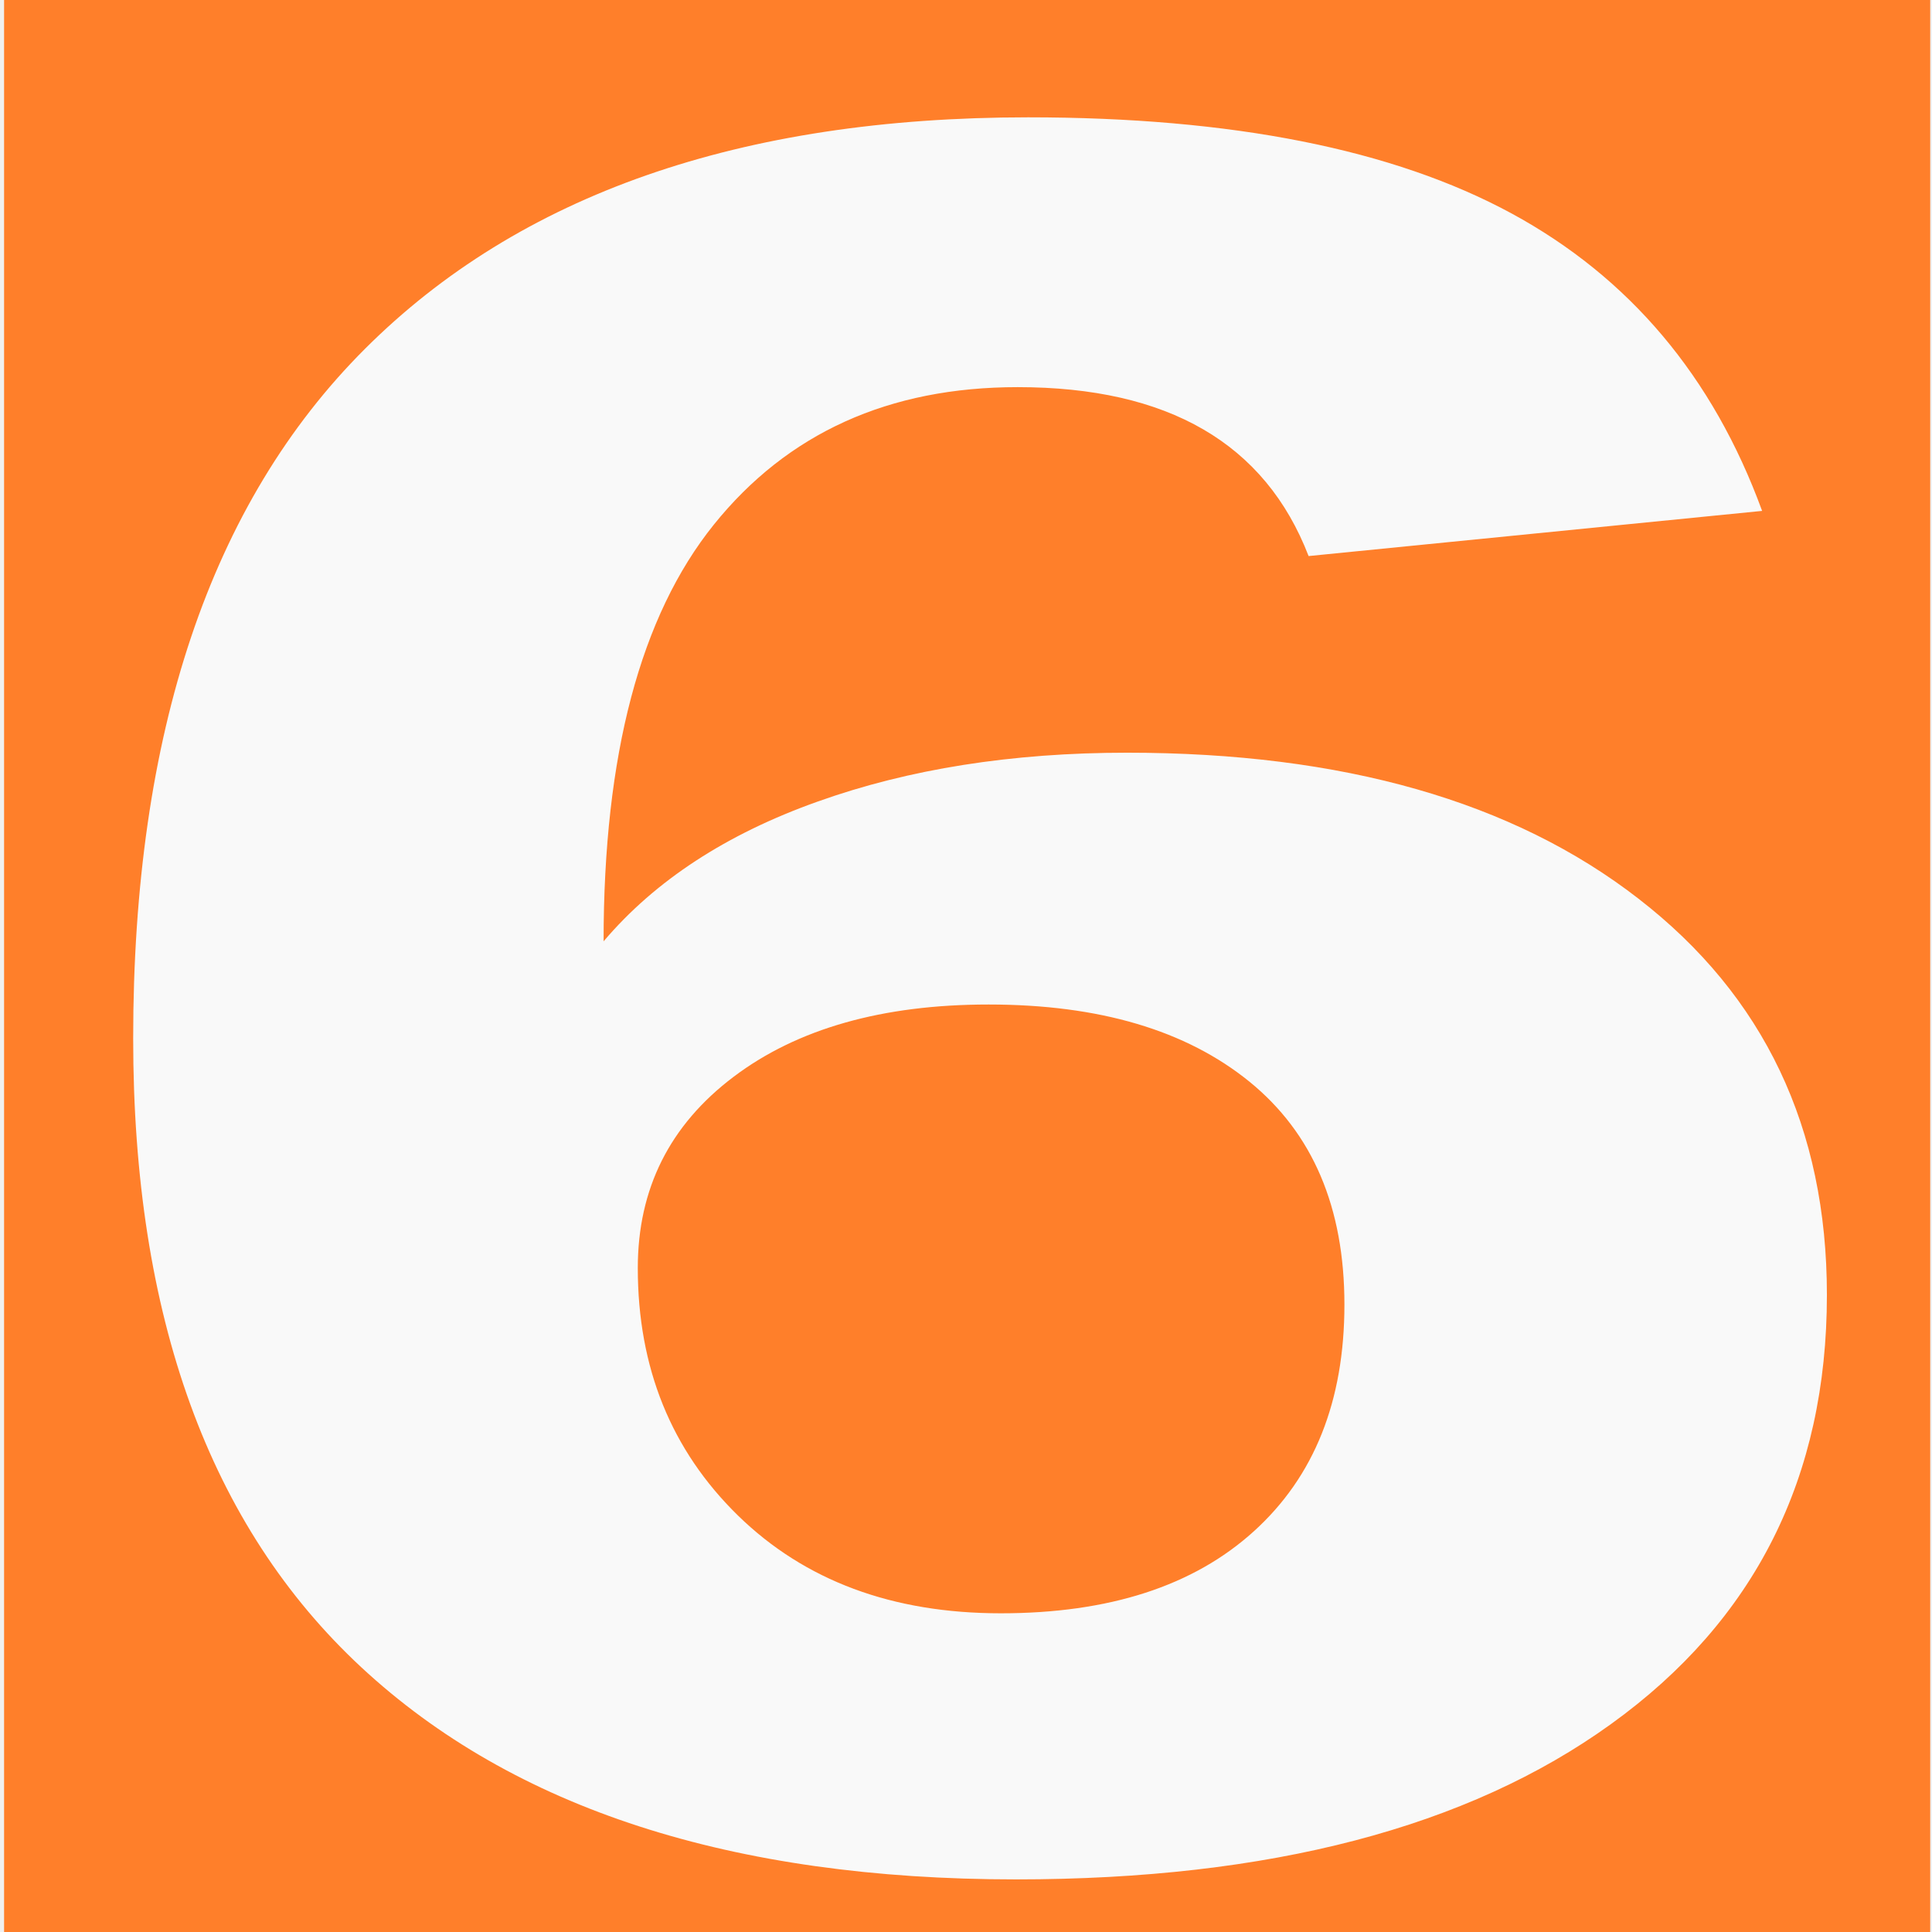
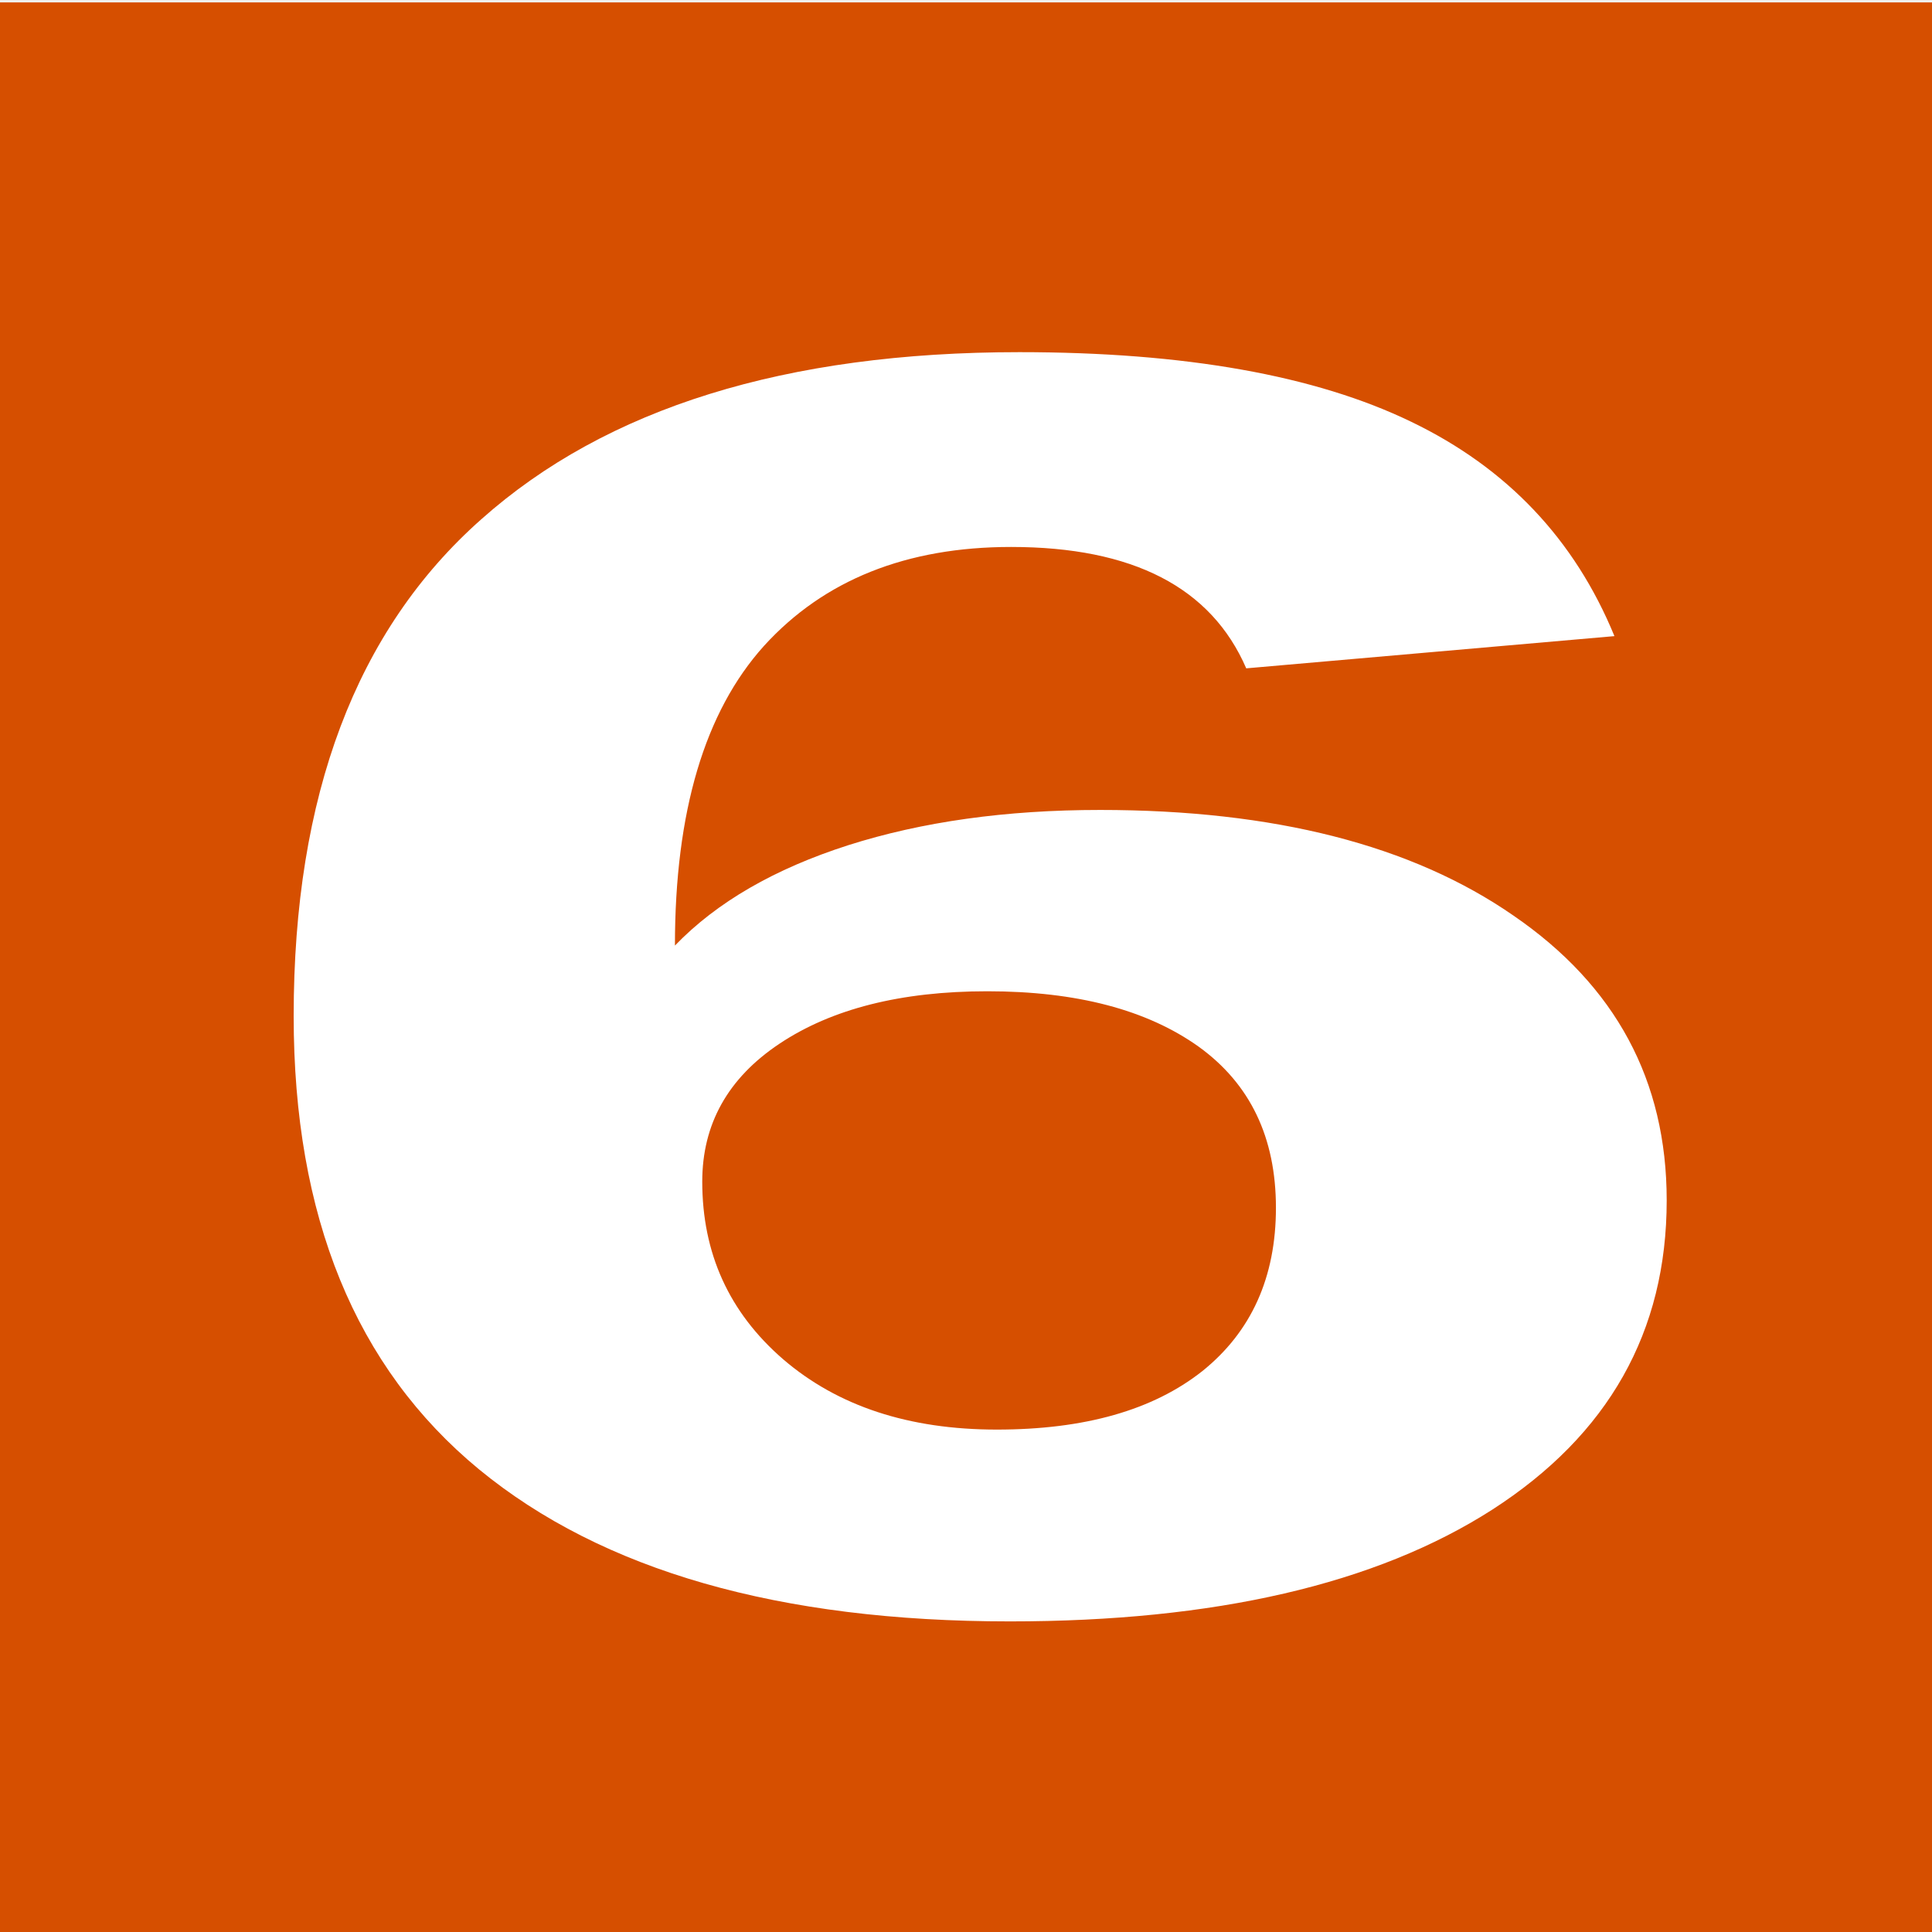
- <svg xmlns="http://www.w3.org/2000/svg" width="500mm" height="500mm" viewBox="0 0 500 500" version="1.1" id="svg1">
-   <defs id="defs1">
-     <rect x="388" y="520" width="972" height="808" id="rect7" />
-   </defs>
+ <svg xmlns="http://www.w3.org/2000/svg" width="32" height="32" viewBox="0 0 32 32" version="1.1" id="svg1">
+   <defs id="defs1" />
  <g id="layer1">
-     <rect style="fill:#ff7f2a;stroke-width:0.263" id="rect1" width="498.475" height="500.592" x="1.058" y="-1.4210855e-14" />
-     <text xml:space="preserve" transform="matrix(6.665119,0,0,4.734039,-2584.822,-2561.799)" id="text7" style="font-style:normal;font-variant:normal;font-weight:bold;font-stretch:normal;font-size:136.063px;font-family:Arial;-inkscape-font-specification:'Arial, Bold';font-variant-ligatures:normal;font-variant-caps:normal;font-variant-numeric:normal;font-variant-east-asian:normal;white-space:pre;shape-inside:url(#rect7);display:inline;fill:#f9f9f9">
-       <tspan x="388" y="642.559" id="tspan2">6</tspan>
+     <rect style="fill:#d64f00;fill-opacity:1;stroke-width:1.001" id="rect1" width="32" height="31.96" x="0" y="0.04" ry="0" />
+     <text xml:space="preserve" style="font-weight:bold;font-size:37.388px;font-family:Arial;-inkscape-font-specification:'Arial, Bold';text-align:start;writing-mode:lr-tb;direction:ltr;text-anchor:start;fill:#ffffff;fill-opacity:1;stroke-width:3.739" x="2.489" y="33.45" id="text1" transform="scale(1.259055,0.7942465)">
+       <tspan id="tspan1" x="2.489" y="33.45" style="stroke-width:3.739">6</tspan>
    </text>
  </g>
</svg>
